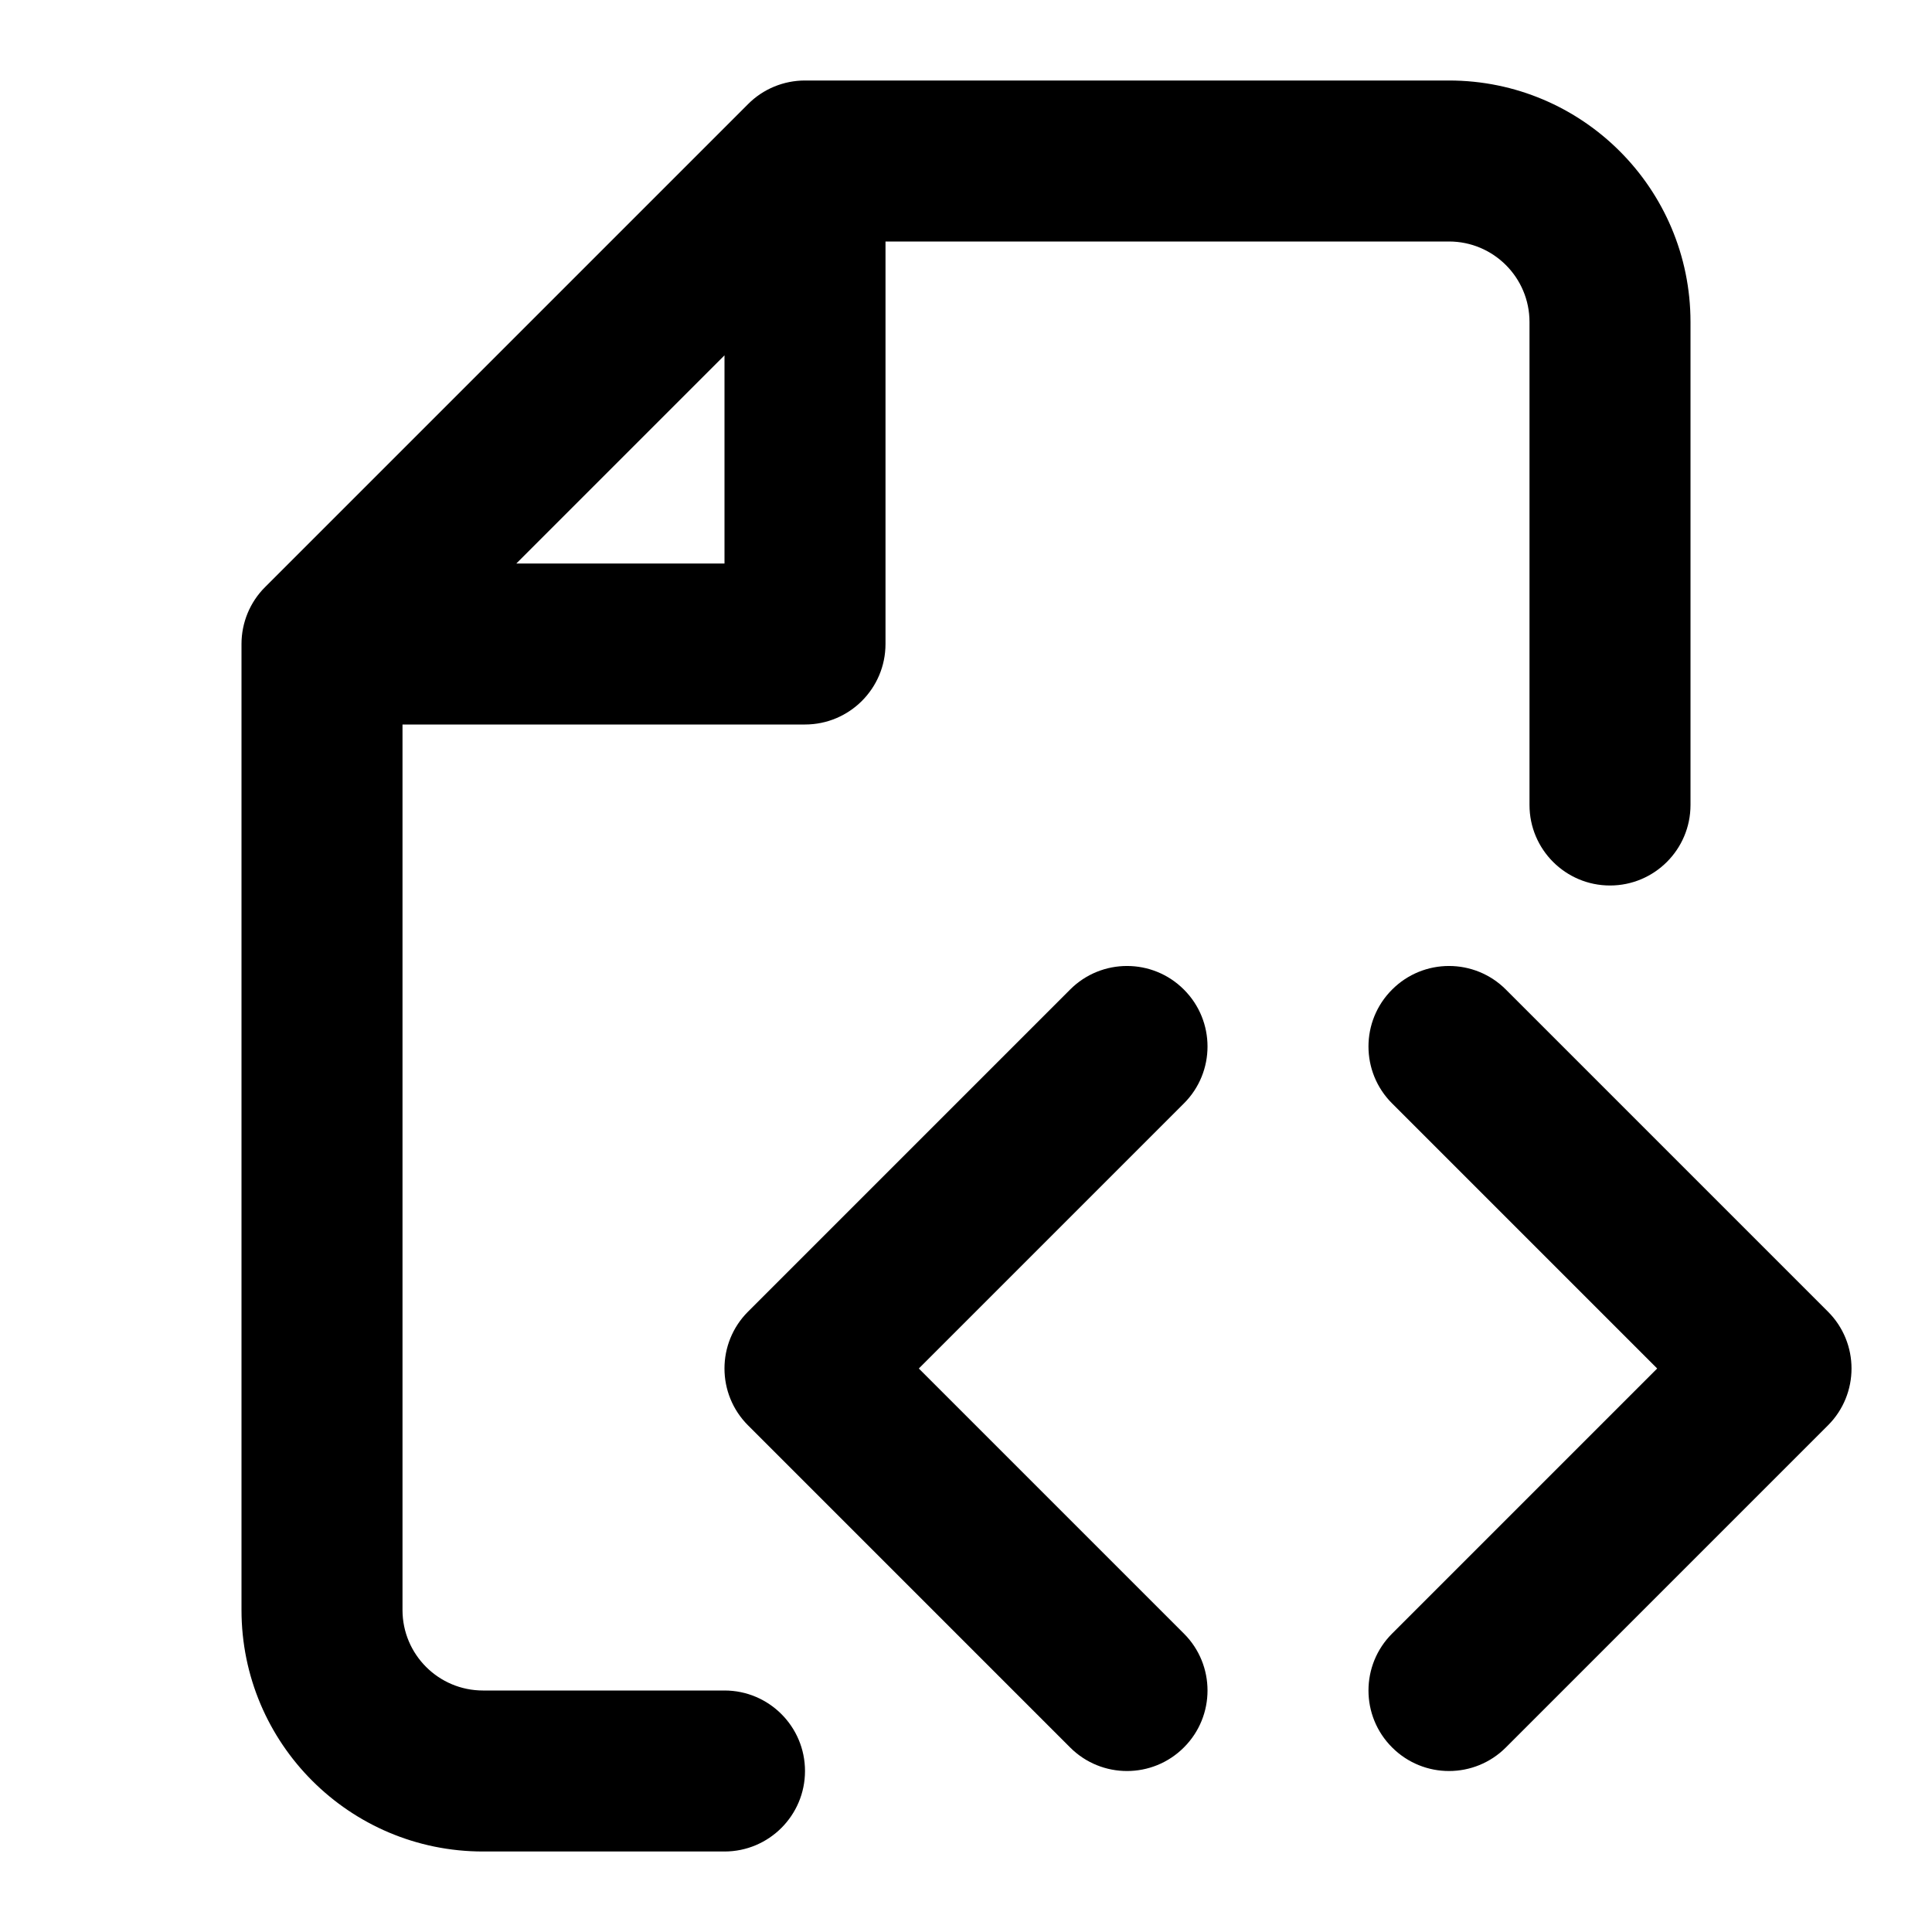
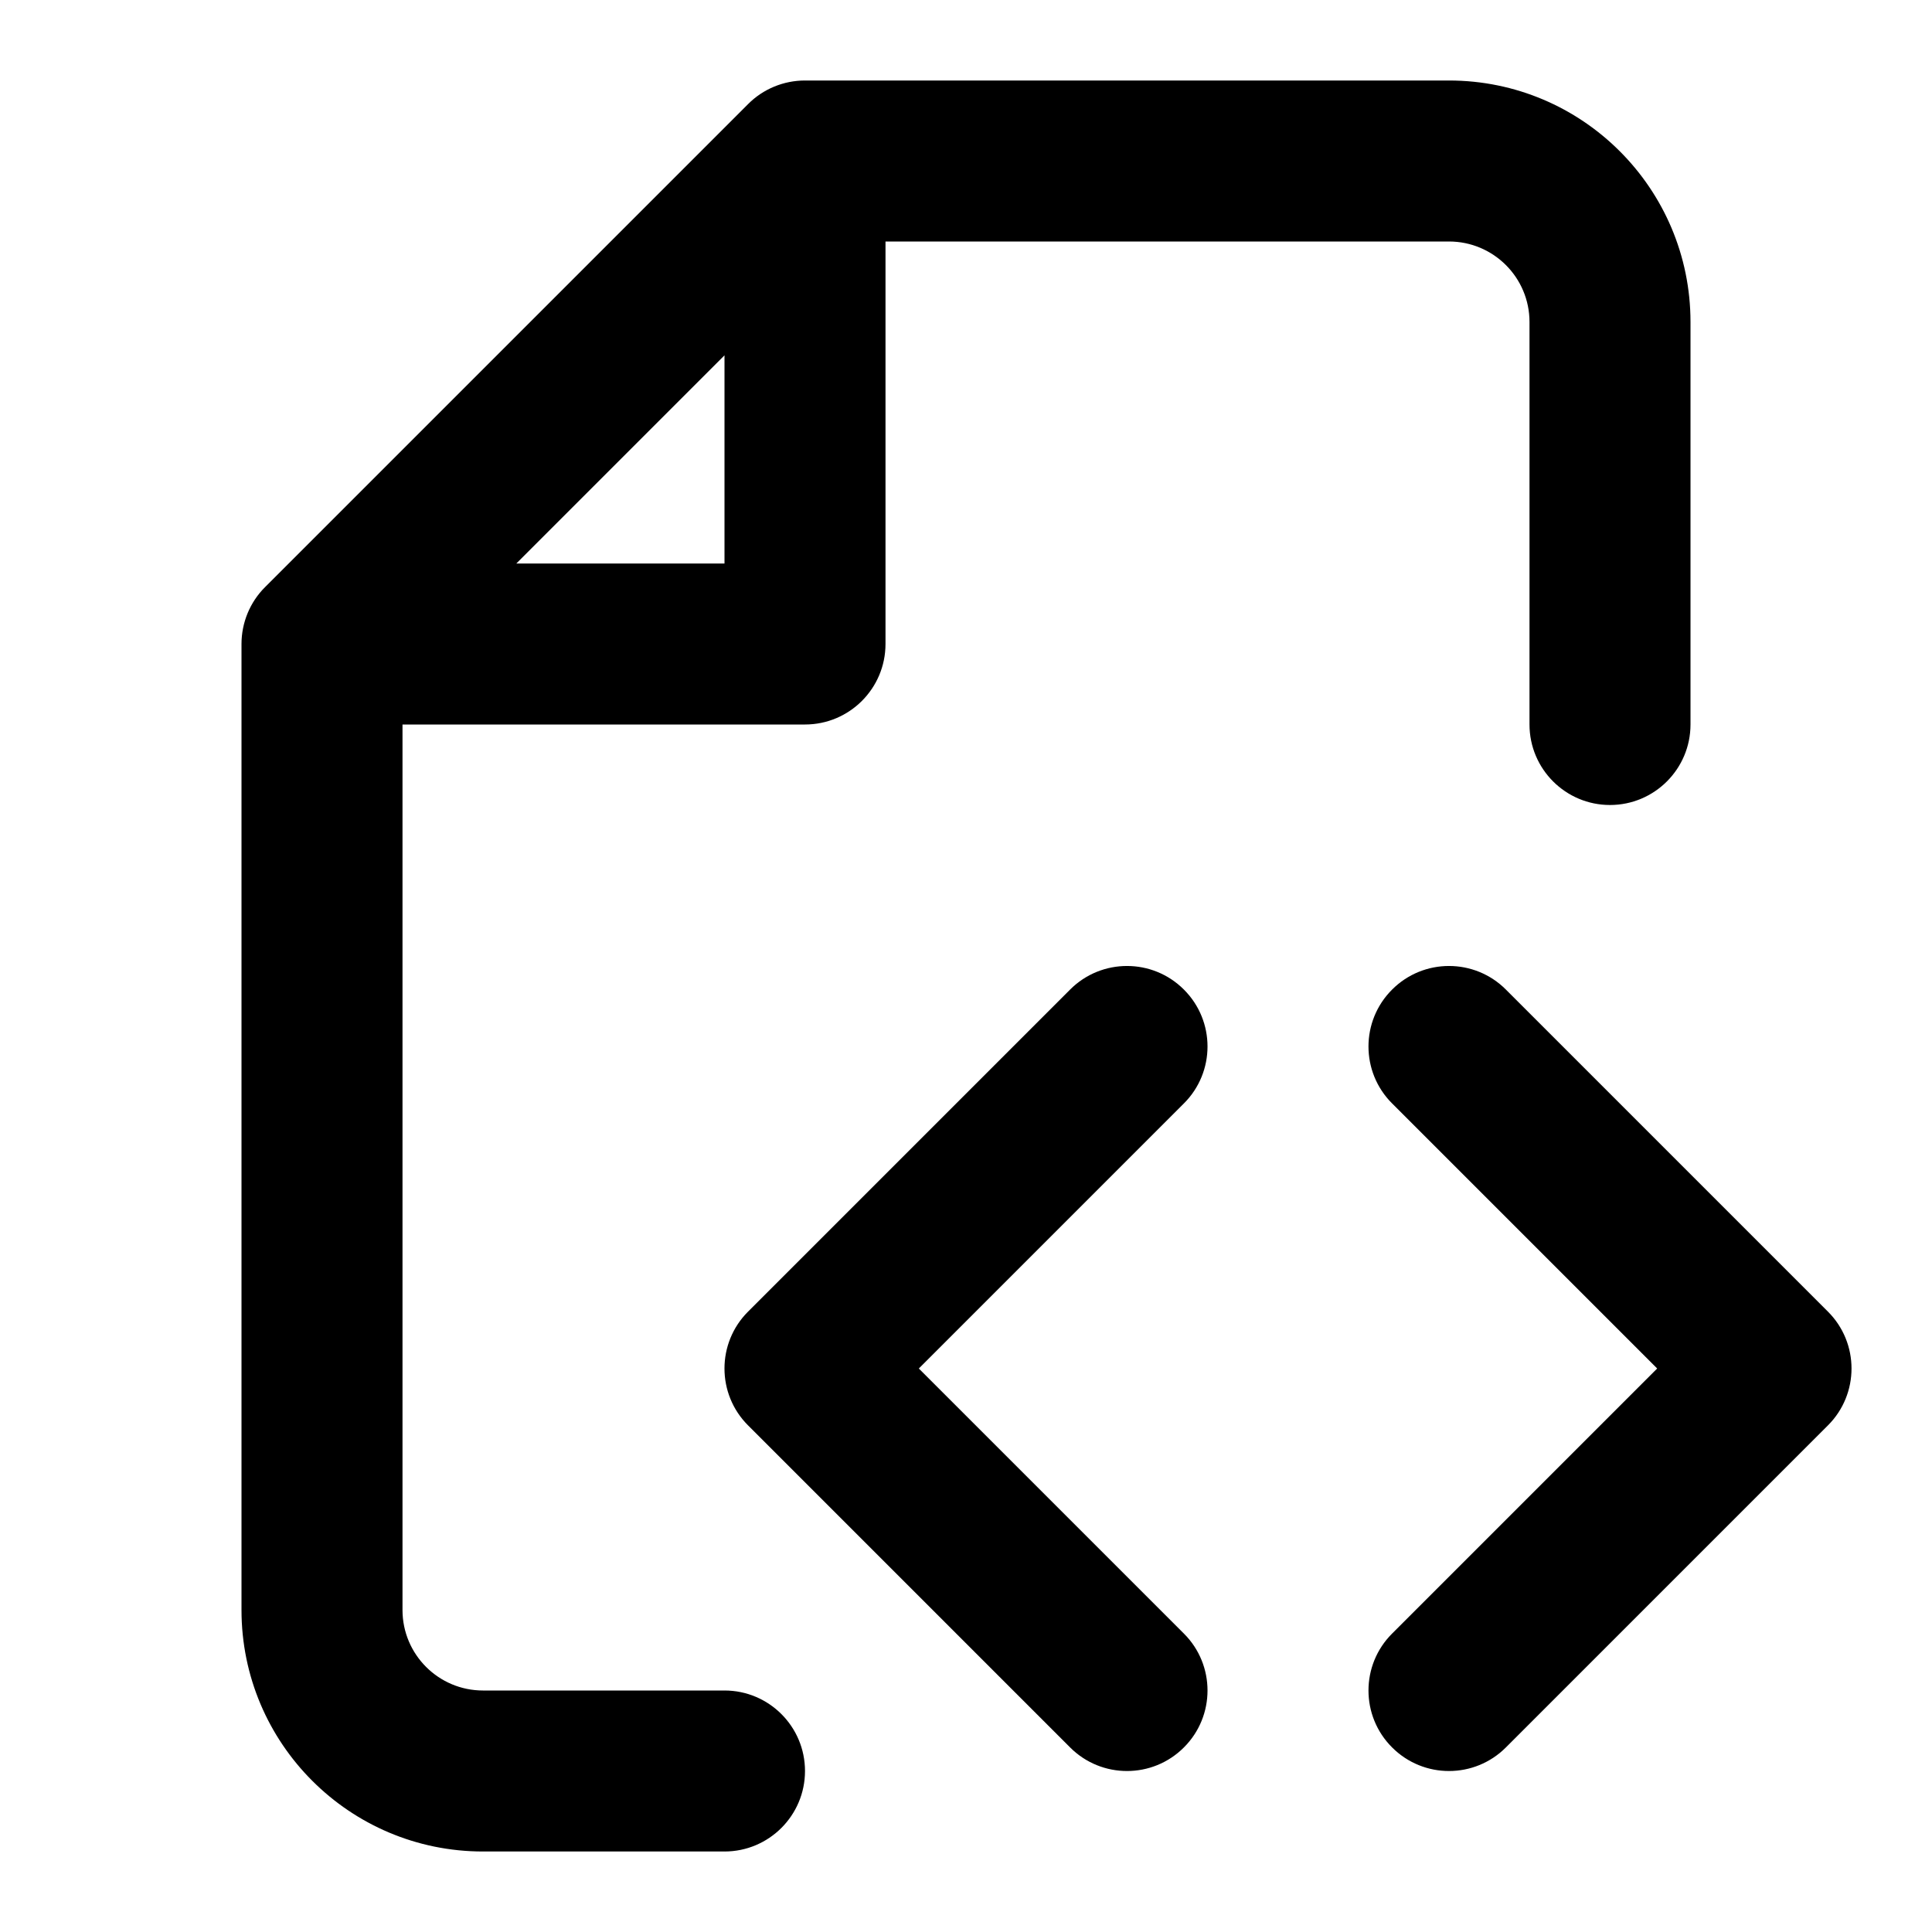
<svg xmlns="http://www.w3.org/2000/svg" width="24" height="24" viewBox="0 0 24 24" fill="none">
-   <path fill-rule="evenodd" clip-rule="evenodd" d="M9.293 1.293C9.48 1.105 9.735 1 10 1H18C19.657 1 21 2.343 21 4V10C21 10.552 20.552 11 20 11C19.448 11 19 10.552 19 10V4C19 3.448 18.552 3 18 3H11V8C11 8.552 10.552 9 10 9H5V20C5 20.552 5.448 21 6 21H9C9.552 21 10 21.448 10 22C10 22.552 9.552 23 9 23H6C4.343 23 3 21.657 3 20V8C3 7.735 3.105 7.48 3.293 7.293L9.293 1.293ZM6.414 7H9V4.414L6.414 7ZM18.707 12.293L22.707 16.293C23.098 16.683 23.098 17.317 22.707 17.707L18.707 21.707C18.317 22.098 17.683 22.098 17.293 21.707C16.902 21.317 16.902 20.683 17.293 20.293L20.586 17L17.293 13.707C16.902 13.317 16.902 12.683 17.293 12.293C17.683 11.902 18.317 11.902 18.707 12.293ZM14.707 13.707C15.098 13.317 15.098 12.683 14.707 12.293C14.317 11.902 13.683 11.902 13.293 12.293L9.293 16.293C8.902 16.683 8.902 17.317 9.293 17.707L13.293 21.707C13.683 22.098 14.317 22.098 14.707 21.707C15.098 21.317 15.098 20.683 14.707 20.293L11.414 17L14.707 13.707Z" fill="black" />
+   <path fill-rule="evenodd" clip-rule="evenodd" d="M9.293 1.293C9.48 1.105 9.735 1 10 1H18C19.657 1 21 2.343 21 4V9C21 9.552 20.552 10 20 10C19.448 10 19 9.552 19 9V4C19 3.448 18.552 3 18 3H11V8C11 8.552 10.552 9 10 9H5V20C5 20.552 5.448 21 6 21H9C9.552 21 10 21.448 10 22C10 22.552 9.552 23 9 23H6C4.343 23 3 21.657 3 20V8C3 7.735 3.105 7.48 3.293 7.293L9.293 1.293ZM6.414 7H9V4.414L6.414 7ZM18.707 12.293L22.707 16.293C23.098 16.683 23.098 17.317 22.707 17.707L18.707 21.707C18.317 22.098 17.683 22.098 17.293 21.707C16.902 21.317 16.902 20.683 17.293 20.293L20.586 17L17.293 13.707C16.902 13.317 16.902 12.683 17.293 12.293C17.683 11.902 18.317 11.902 18.707 12.293ZM14.707 13.707C15.098 13.317 15.098 12.683 14.707 12.293C14.317 11.902 13.683 11.902 13.293 12.293L9.293 16.293C8.902 16.683 8.902 17.317 9.293 17.707L13.293 21.707C13.683 22.098 14.317 22.098 14.707 21.707C15.098 21.317 15.098 20.683 14.707 20.293L11.414 17L14.707 13.707Z" fill="black" />
</svg>
